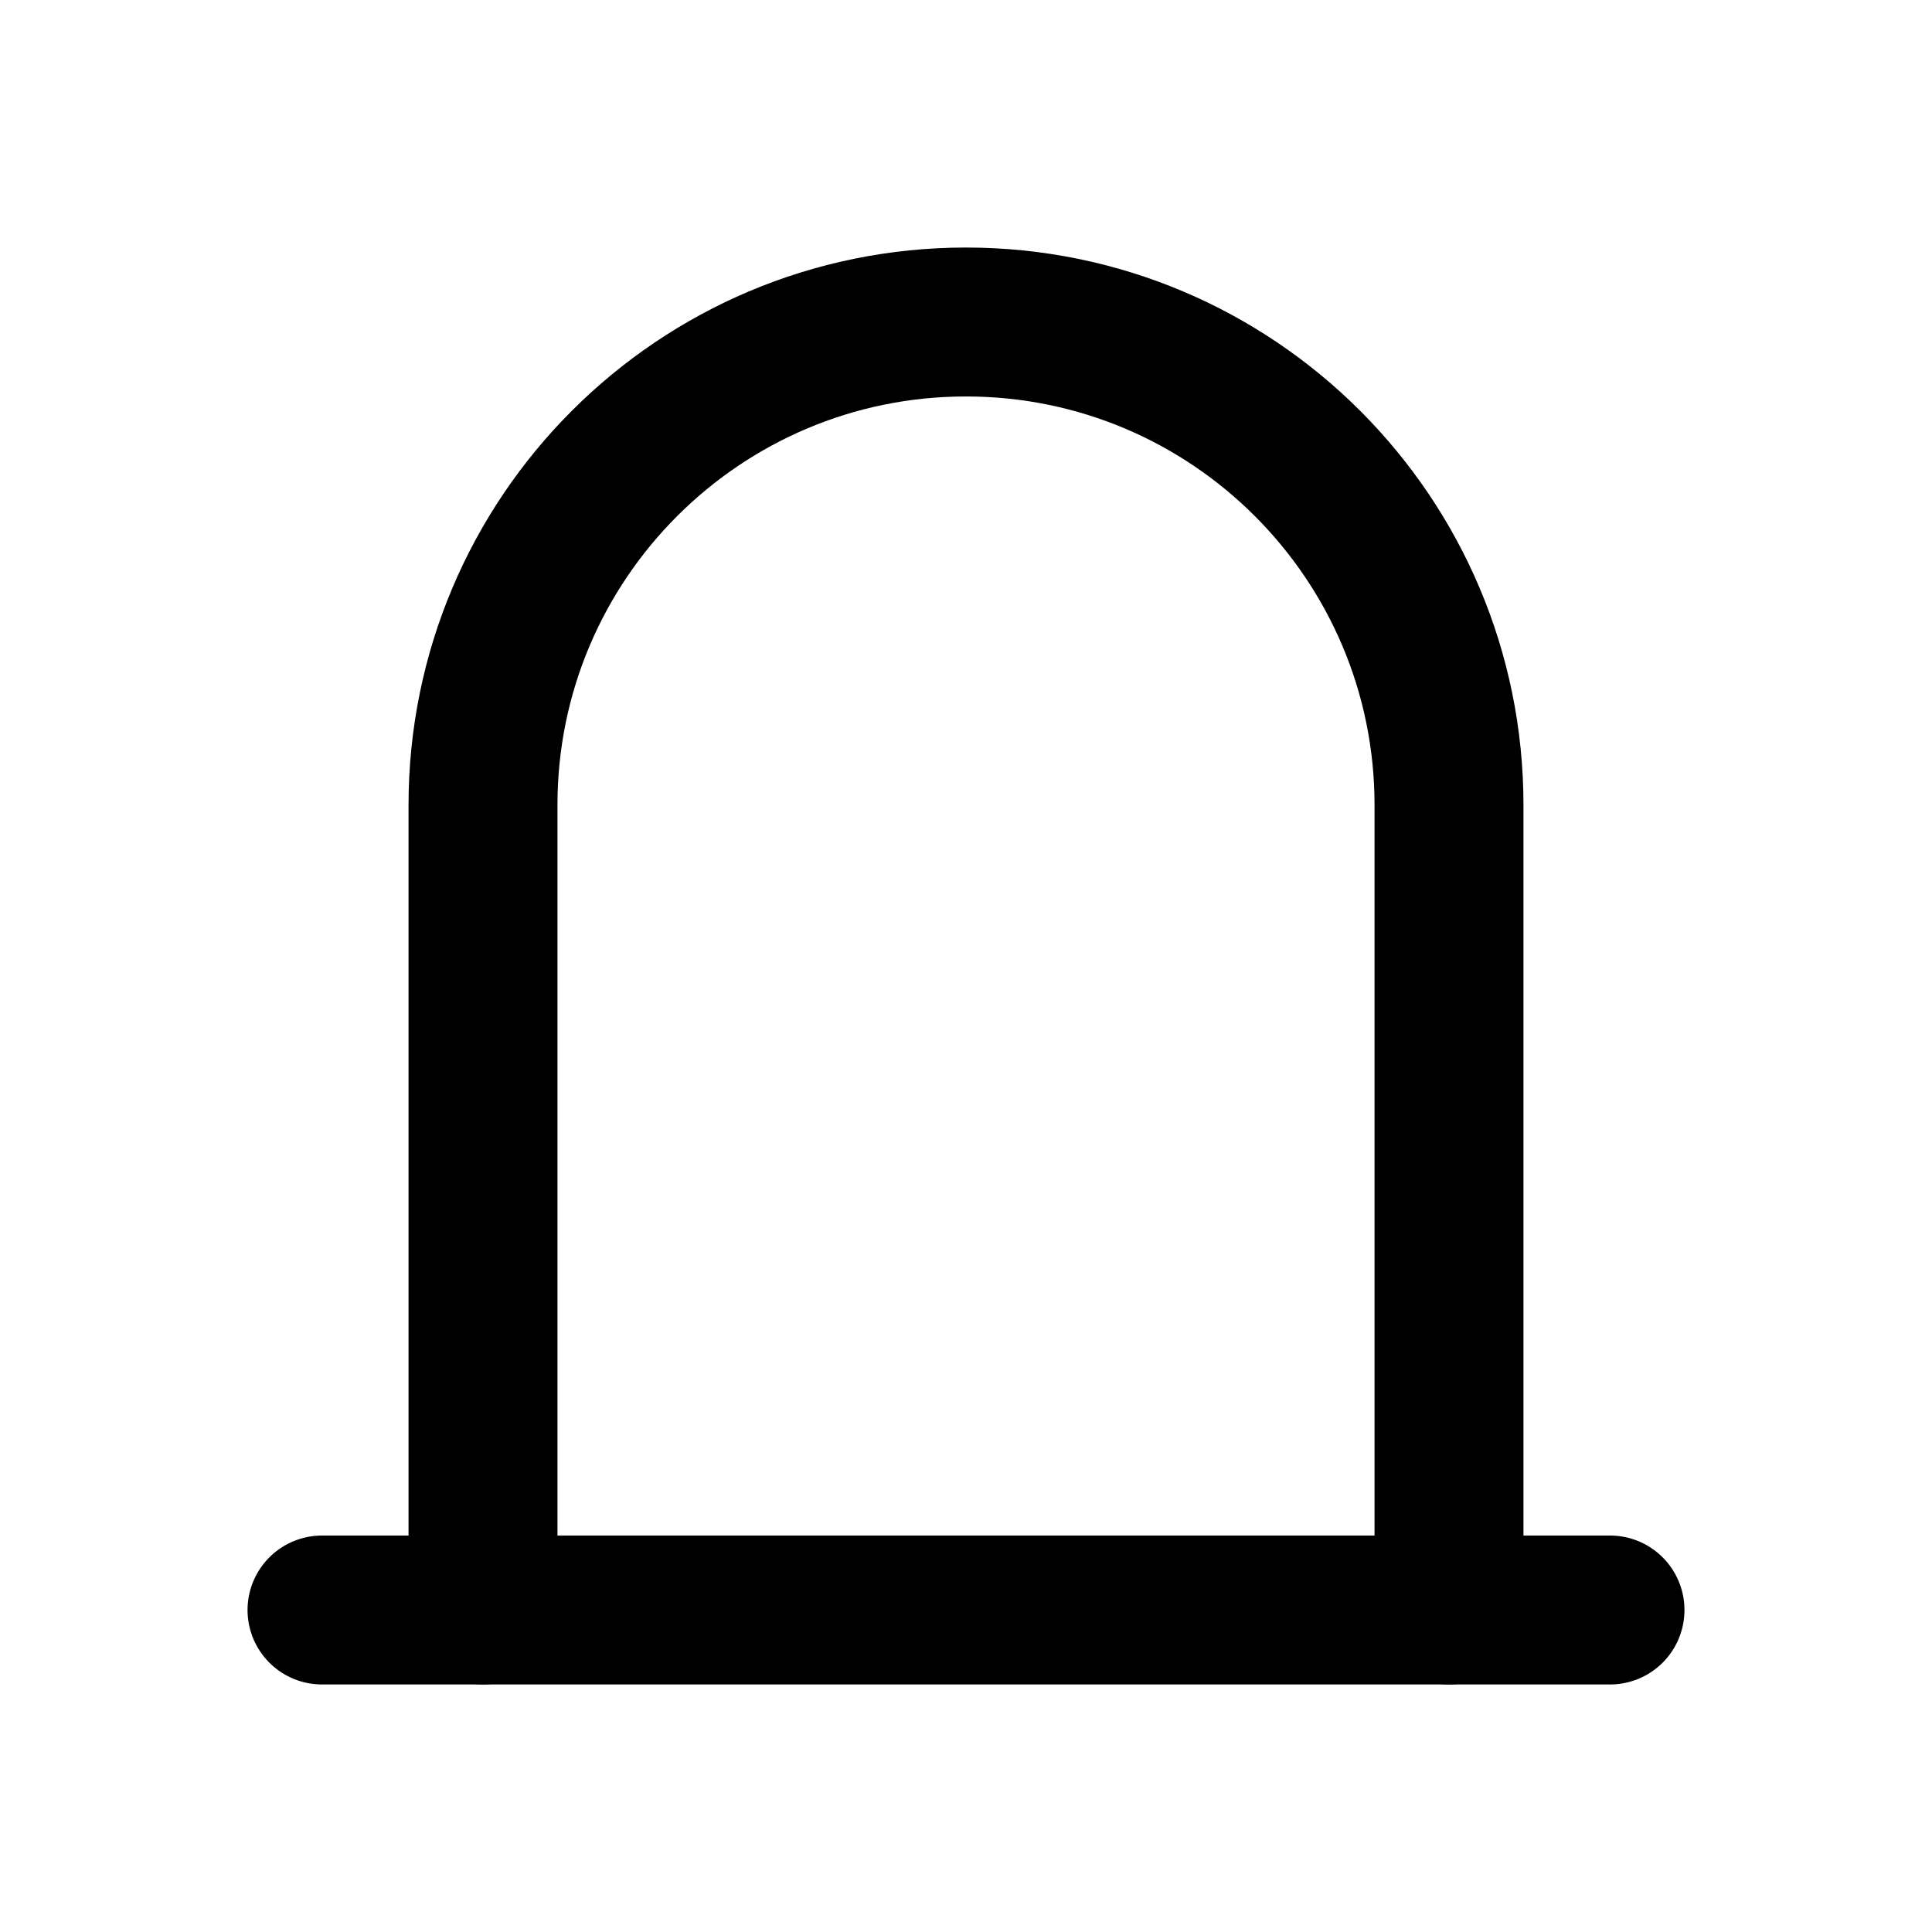
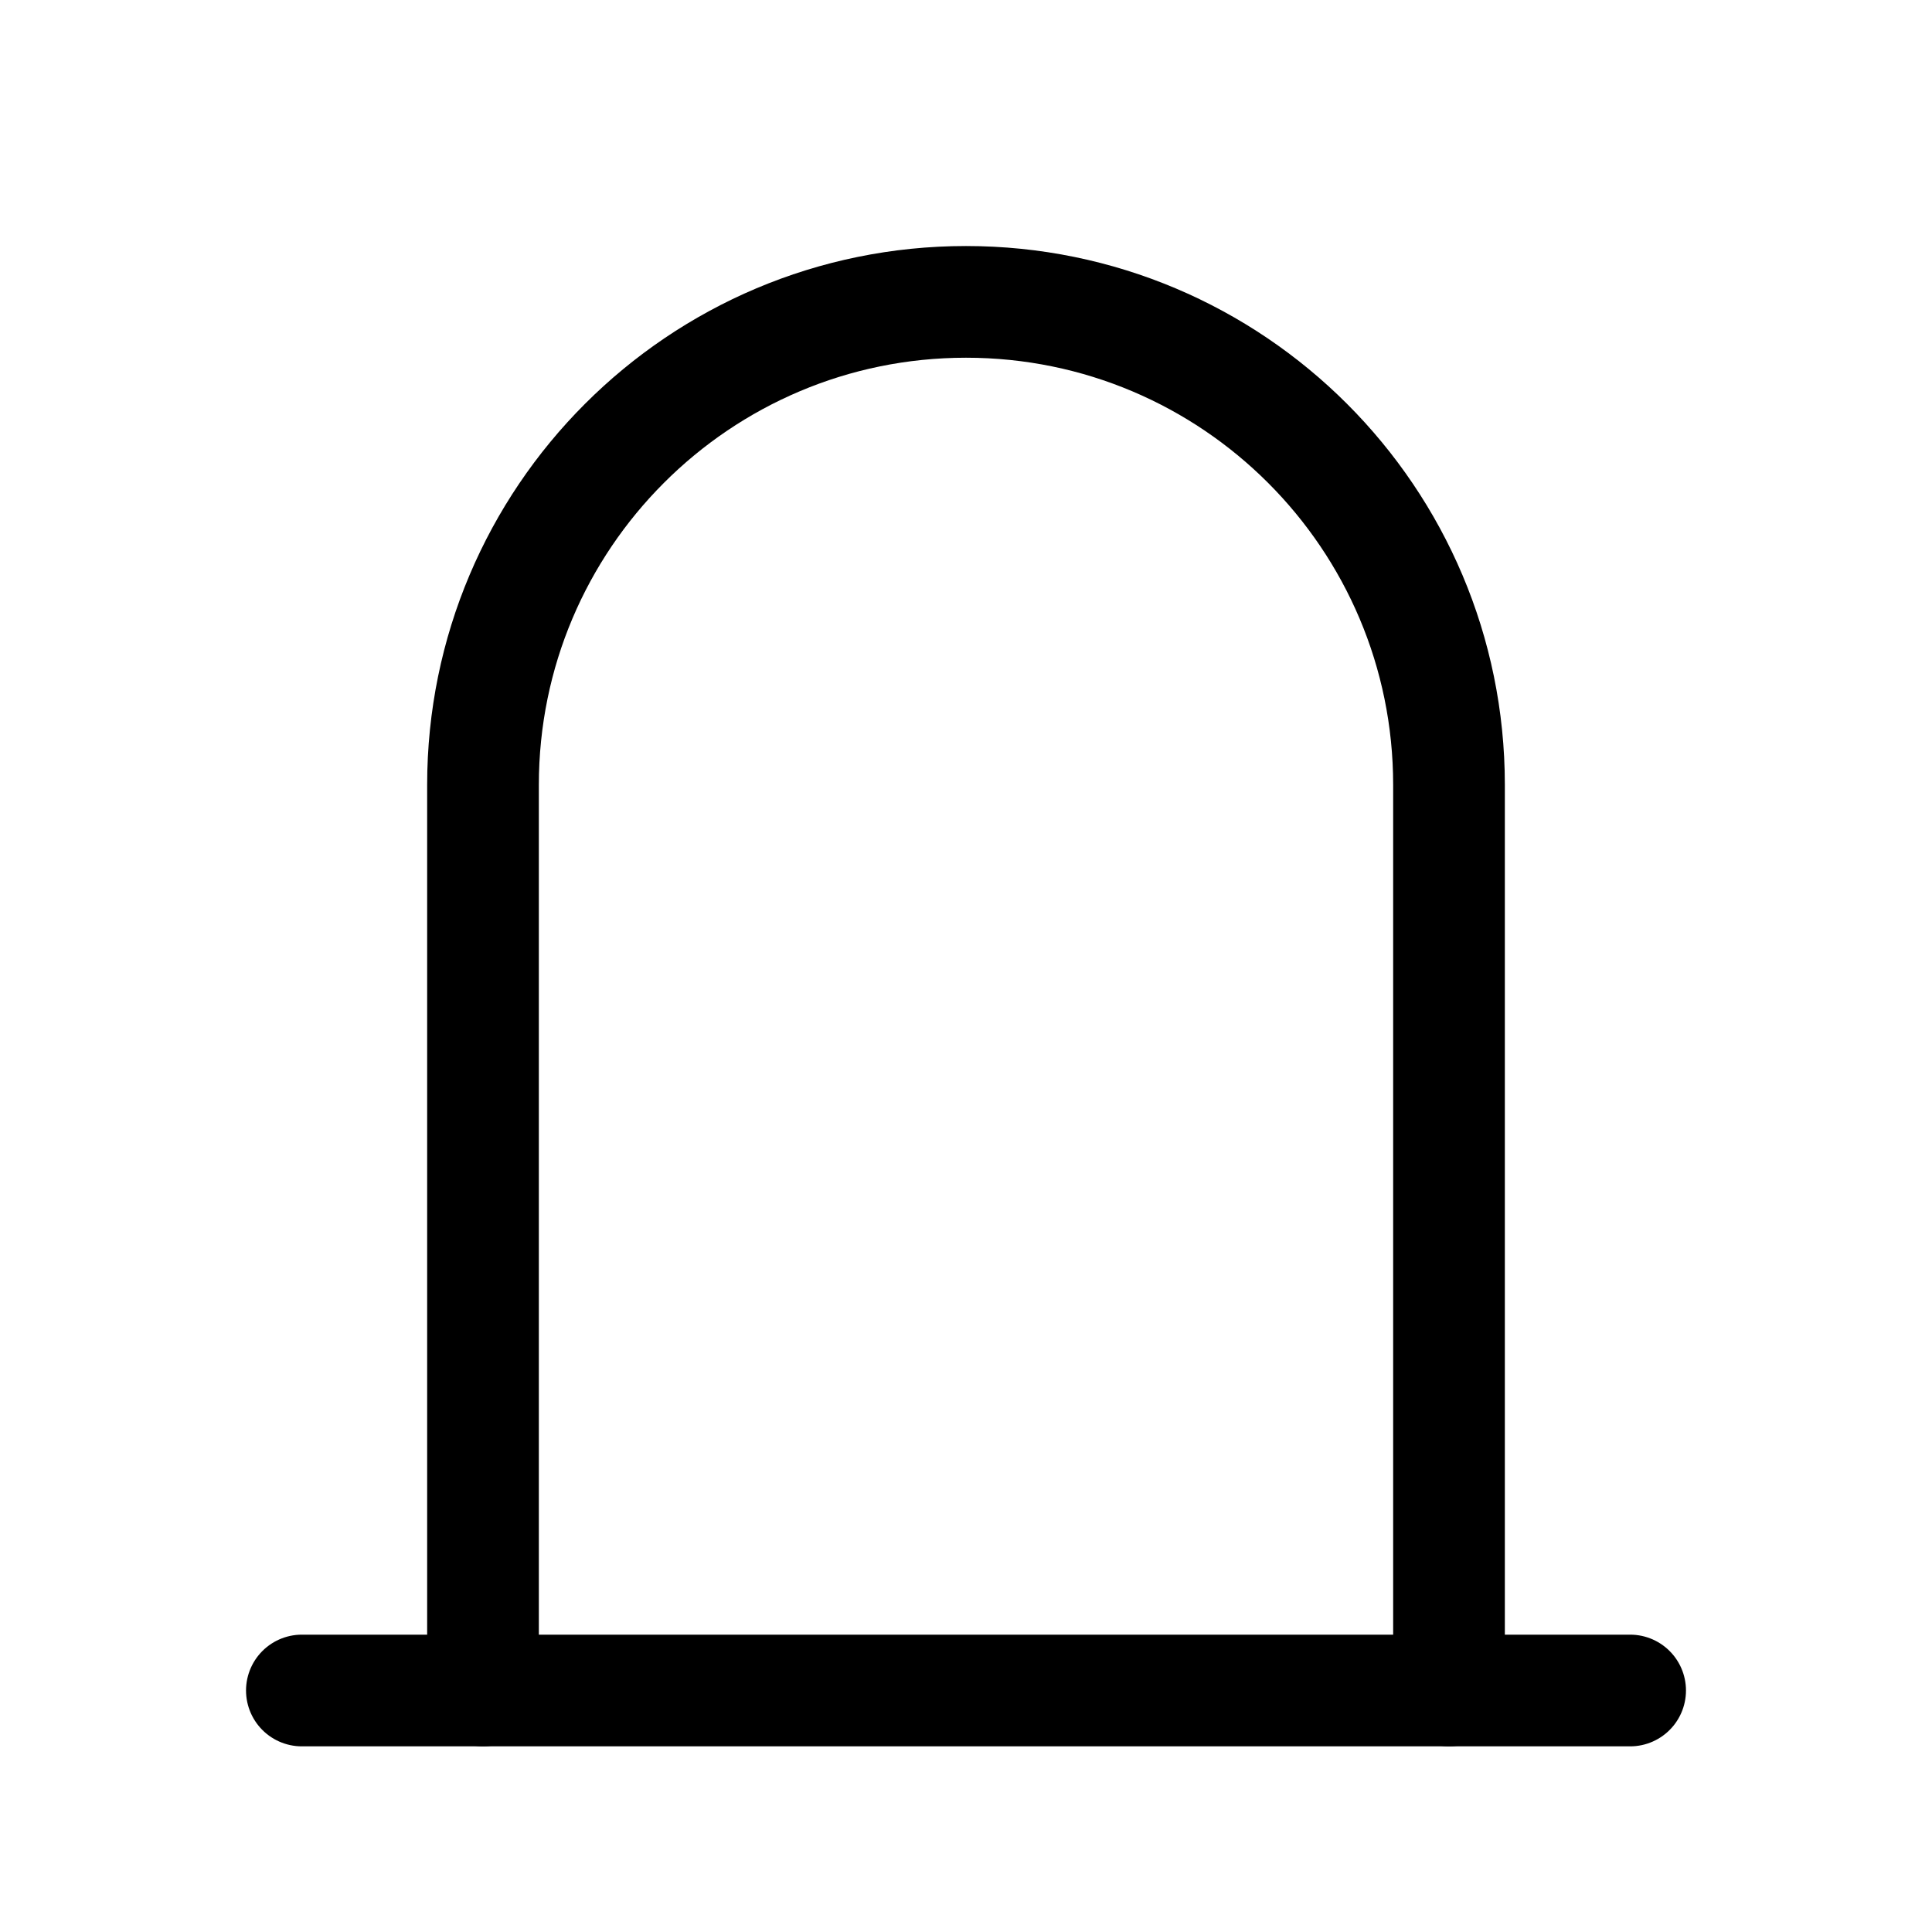
- <svg xmlns="http://www.w3.org/2000/svg" viewBox="0 0 24 24" fill="none" stroke="currentColor" stroke-width="1.85" stroke-linecap="round" stroke-linejoin="round">
-   <path d="M6 20V10a6 6 0 0 1 12 0v10" />
-   <line x1="4" y1="20" x2="20" y2="20" />
+ <svg xmlns="http://www.w3.org/2000/svg" width="32" height="32" viewBox="0 0 32 32" fill="none" stroke="currentColor" stroke-width="1.85" stroke-linecap="round" stroke-linejoin="round" role="img" aria-labelledby="tier-single-title">
+   <path d="M8 28V13a8 8 0 0 1 16 0v15" />
+   <line x1="5" y1="28" x2="27" y2="28" />
</svg>
